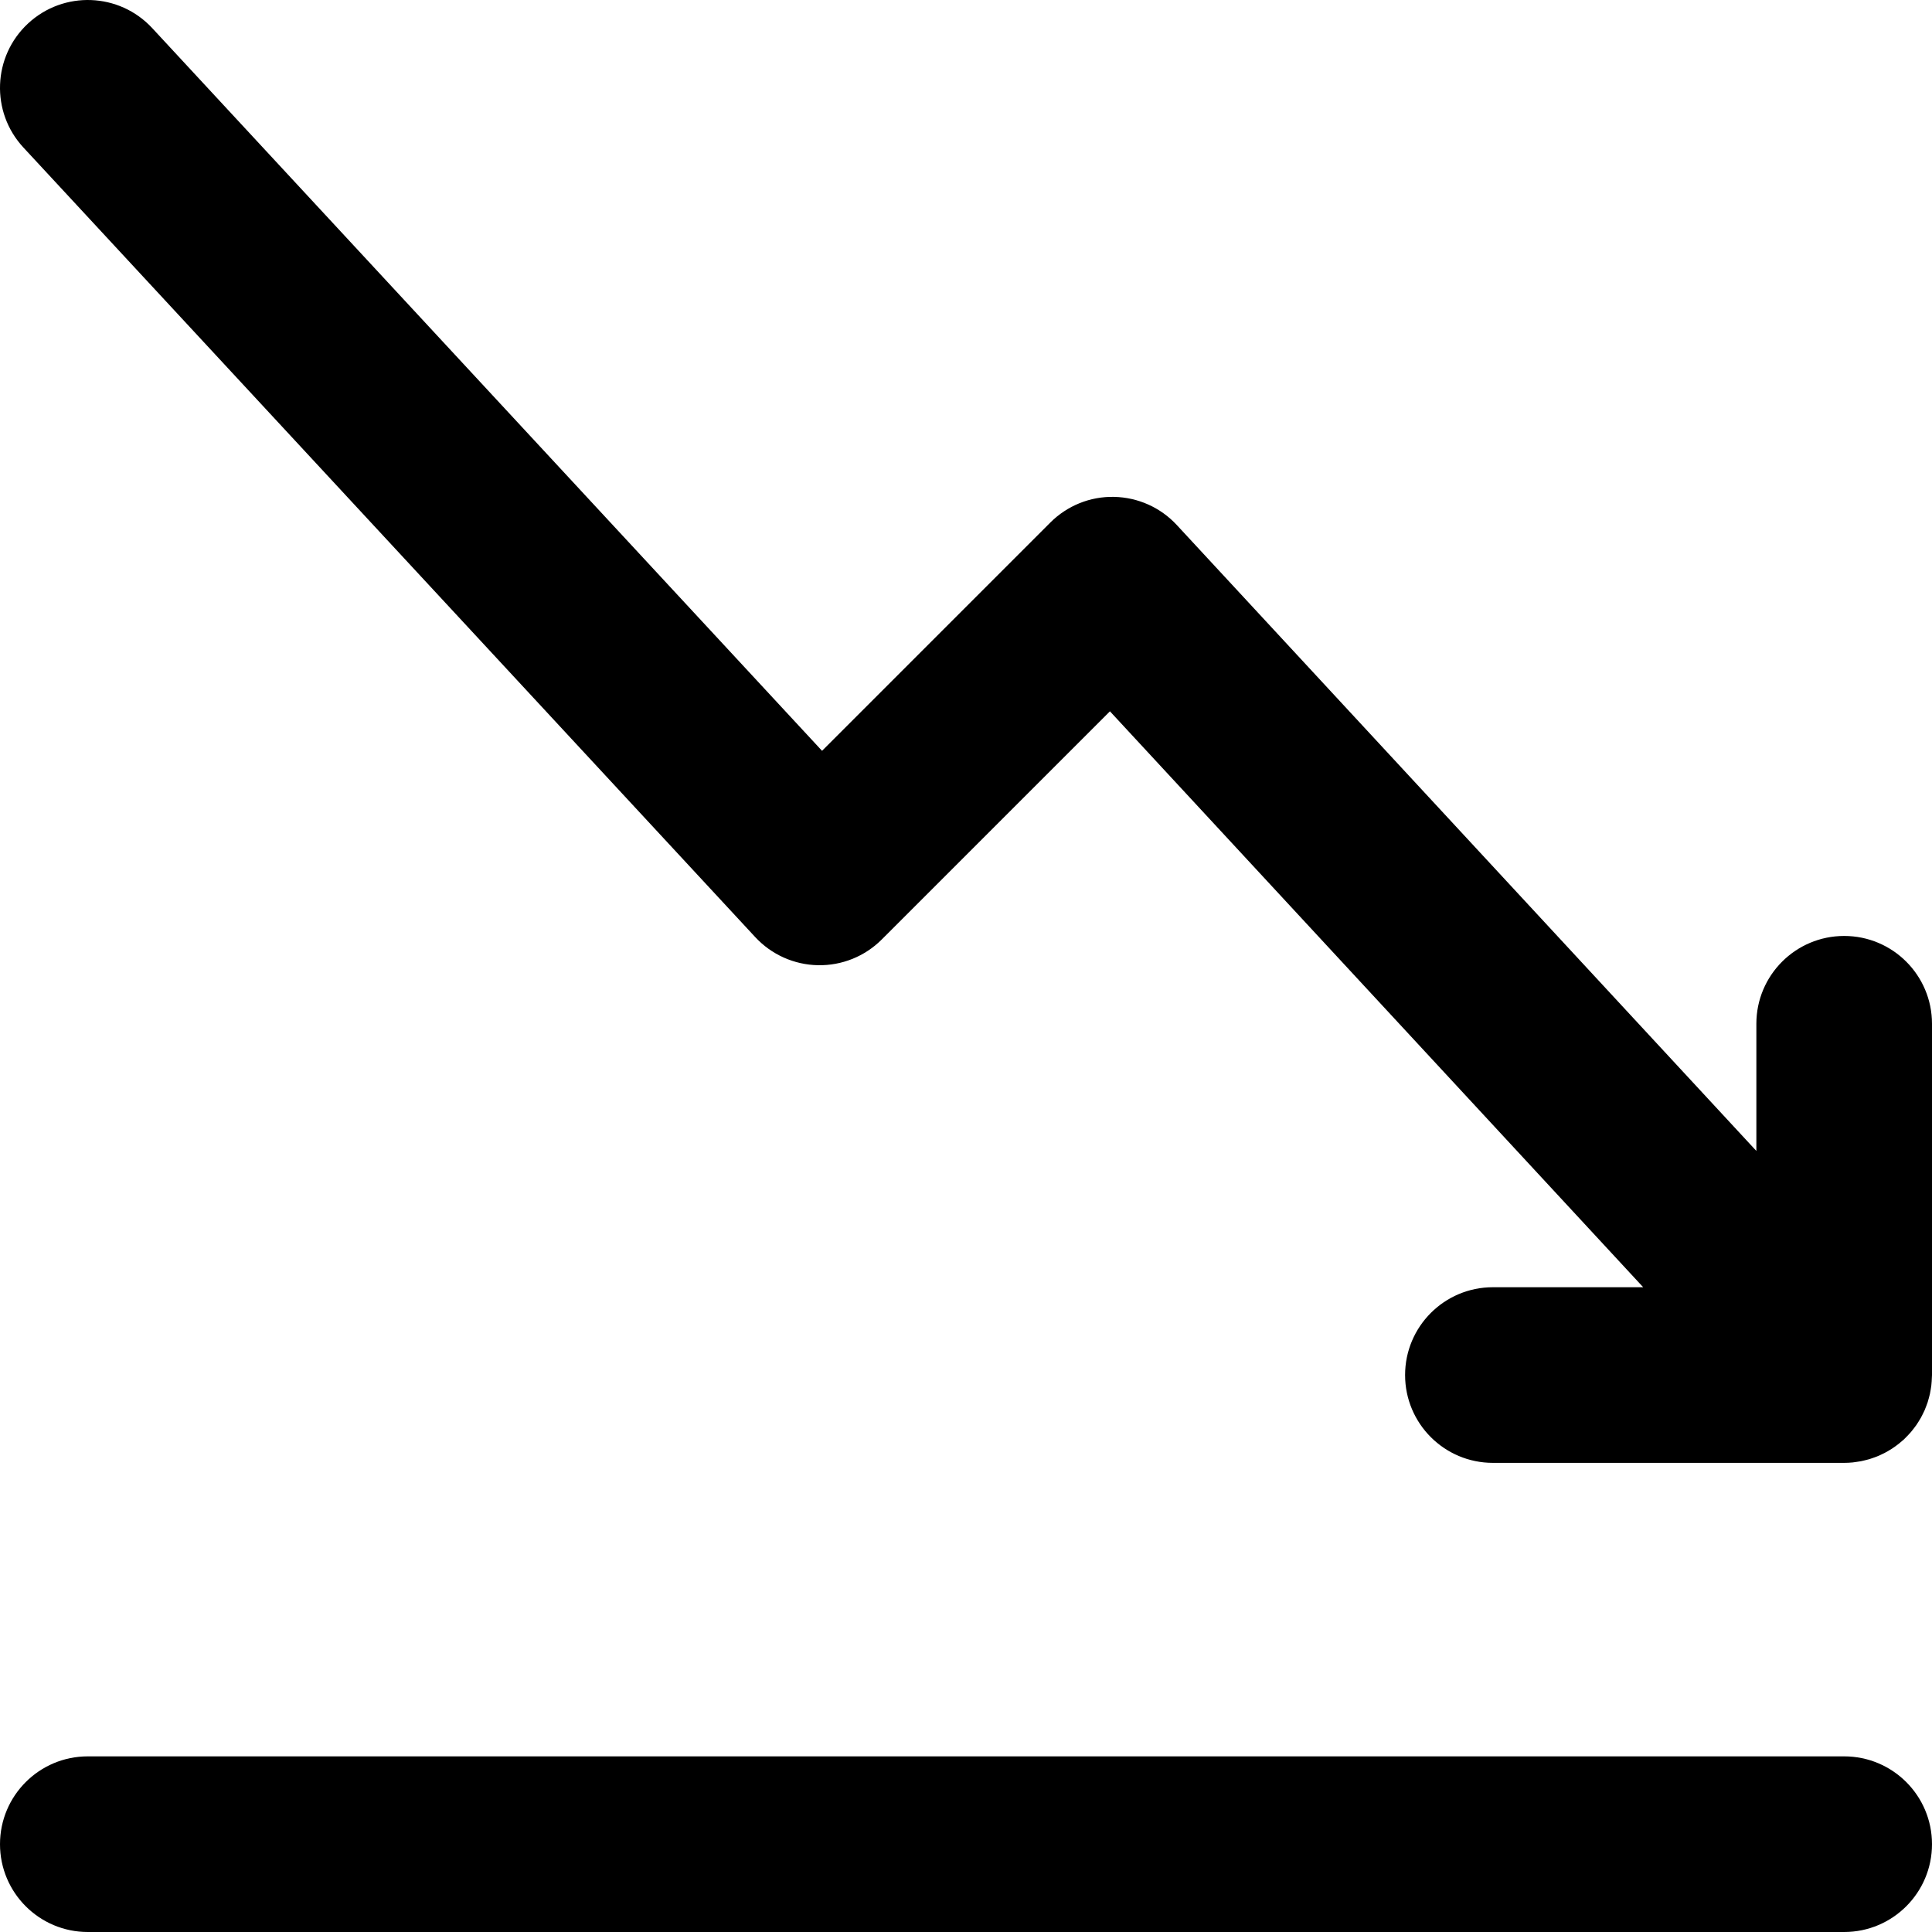
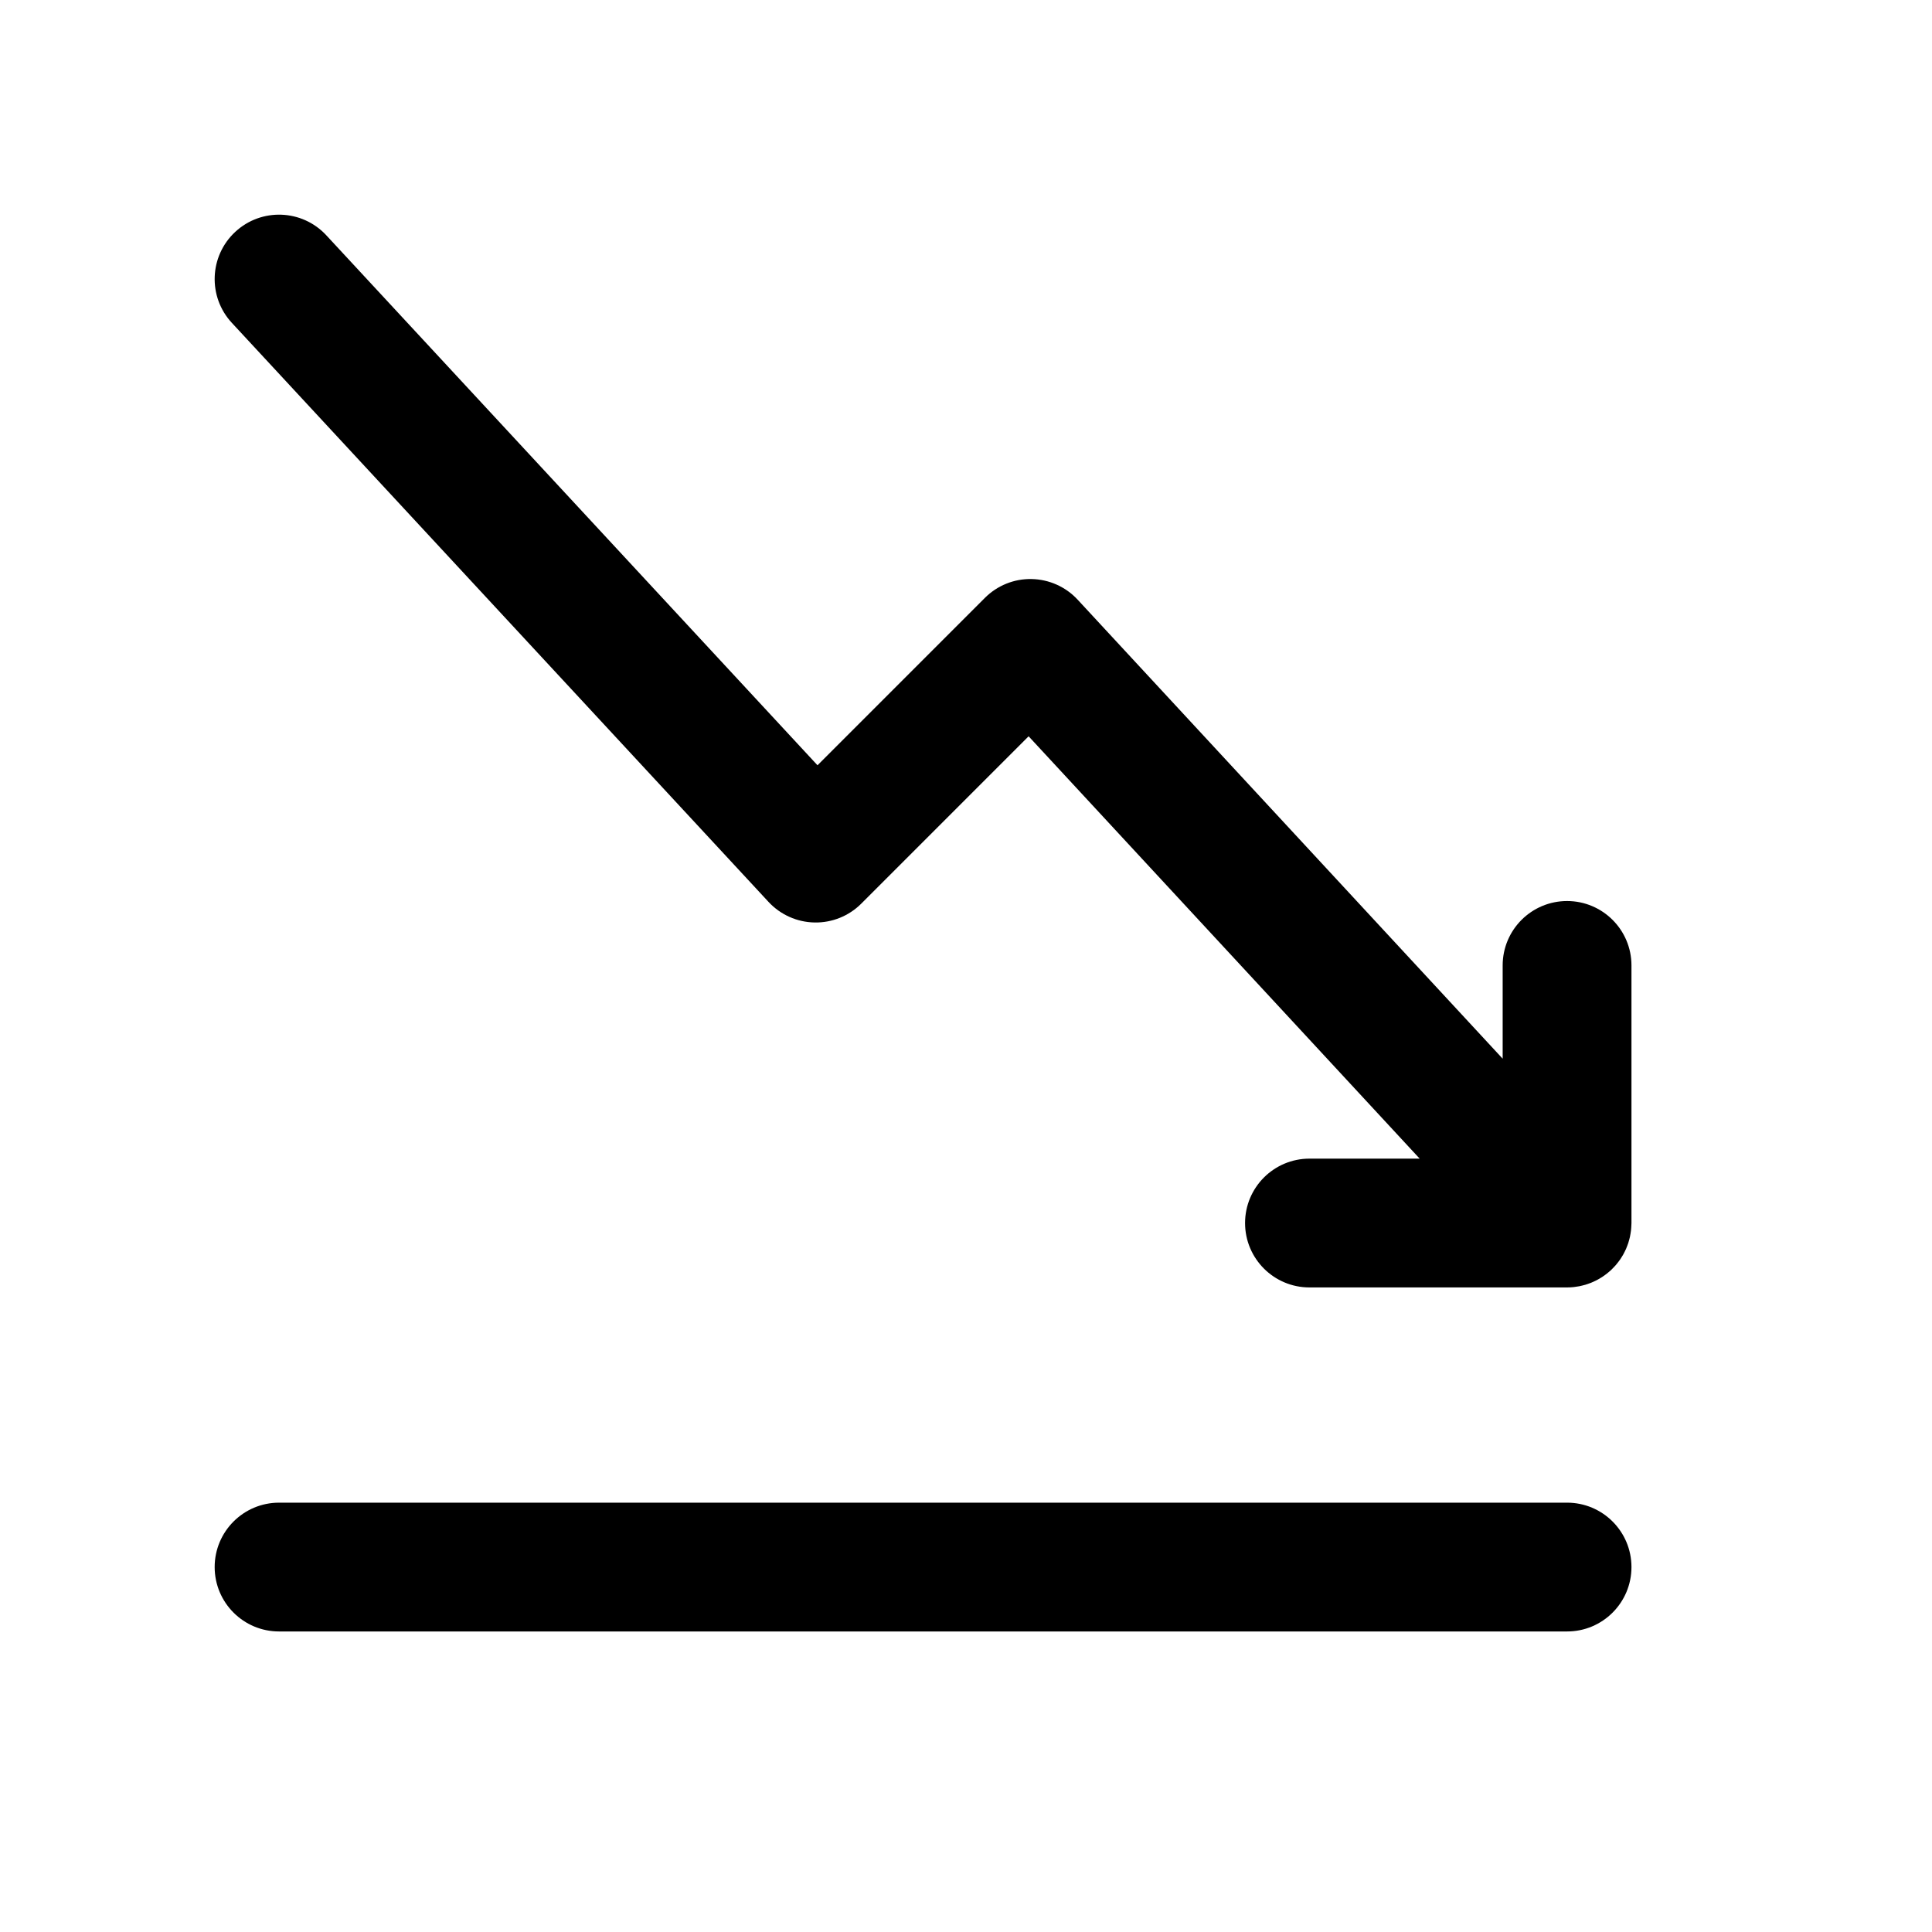
- <svg xmlns="http://www.w3.org/2000/svg" version="1.1" id="Layer_1" x="0px" y="0px" viewBox="0 0 330 330" style="enable-background:new 0 0 330 330;" xml:space="preserve">
+ <svg xmlns="http://www.w3.org/2000/svg" version="1.1" id="Layer_1" x="0px" y="0px" viewBox="-50 -50 450 450" xml:space="preserve">
  <g id="XMLID_340_">
    <path id="XMLID_341_" d="M315,159.868c-8.284,0-15,6.716-15,15v21.722L201.006,89.677c-2.77-2.993-6.641-4.728-10.718-4.806   c-4.08-0.092-8.011,1.506-10.894,4.391l-38.983,38.983L26.002,4.804C20.369-1.273,10.879-1.632,4.803,3.999   C-1.272,9.63-1.633,19.121,3.999,25.197l125,134.868c2.772,2.99,6.641,4.723,10.717,4.8c4.083,0.079,8.009-1.508,10.891-4.391   l38.978-38.977l91.084,98.371H255c-8.284,0-15,6.716-15,15c0,8.284,6.716,15,15,15h60c0,0,0.001,0,0.002,0c0,0,0.001,0,0.001,0   c0.483,0,0.967-0.027,1.449-0.073c0.182-0.018,0.357-0.05,0.537-0.074c0.295-0.039,0.59-0.078,0.883-0.135   c0.21-0.041,0.415-0.095,0.623-0.145c0.257-0.061,0.514-0.122,0.769-0.197c0.211-0.063,0.416-0.136,0.623-0.207   c0.245-0.084,0.489-0.169,0.73-0.267c0.203-0.082,0.4-0.172,0.599-0.263c0.236-0.107,0.47-0.217,0.701-0.337   c0.195-0.102,0.386-0.21,0.576-0.321c0.221-0.127,0.439-0.258,0.655-0.397c0.194-0.126,0.382-0.258,0.569-0.392   c0.197-0.142,0.393-0.286,0.586-0.438c0.194-0.153,0.381-0.314,0.566-0.476c0.106-0.093,0.219-0.175,0.323-0.271   c0.067-0.063,0.125-0.132,0.19-0.195c0.196-0.188,0.382-0.383,0.568-0.581c0.159-0.17,0.318-0.339,0.468-0.515   c0.16-0.188,0.31-0.382,0.46-0.578c0.153-0.198,0.306-0.395,0.448-0.598c0.132-0.19,0.252-0.387,0.375-0.583   c0.136-0.217,0.274-0.433,0.398-0.656c0.115-0.206,0.217-0.418,0.322-0.629c0.11-0.221,0.222-0.439,0.32-0.664   c0.101-0.231,0.188-0.468,0.277-0.705c0.081-0.215,0.165-0.428,0.236-0.646c0.081-0.247,0.147-0.501,0.216-0.755   c0.058-0.217,0.119-0.434,0.168-0.654c0.055-0.247,0.096-0.5,0.138-0.751c0.039-0.238,0.08-0.474,0.109-0.713   c0.027-0.234,0.044-0.47,0.061-0.708c0.019-0.266,0.035-0.531,0.04-0.797c0.002-0.093,0.014-0.184,0.014-0.277v-60   C330,166.584,323.284,159.868,315,159.868z" />
    <path id="XMLID_348_" d="M315,300H15c-8.284,0-15,6.716-15,15s6.716,15,15,15h300c8.284,0,15-6.716,15-15S323.284,300,315,300z" />
  </g>
  <g>
</g>
  <g>
</g>
  <g>
</g>
  <g>
</g>
  <g>
</g>
  <g>
</g>
  <g>
</g>
  <g>
</g>
  <g>
</g>
  <g>
</g>
  <g>
</g>
  <g>
</g>
  <g>
</g>
  <g>
</g>
  <g>
</g>
</svg>
